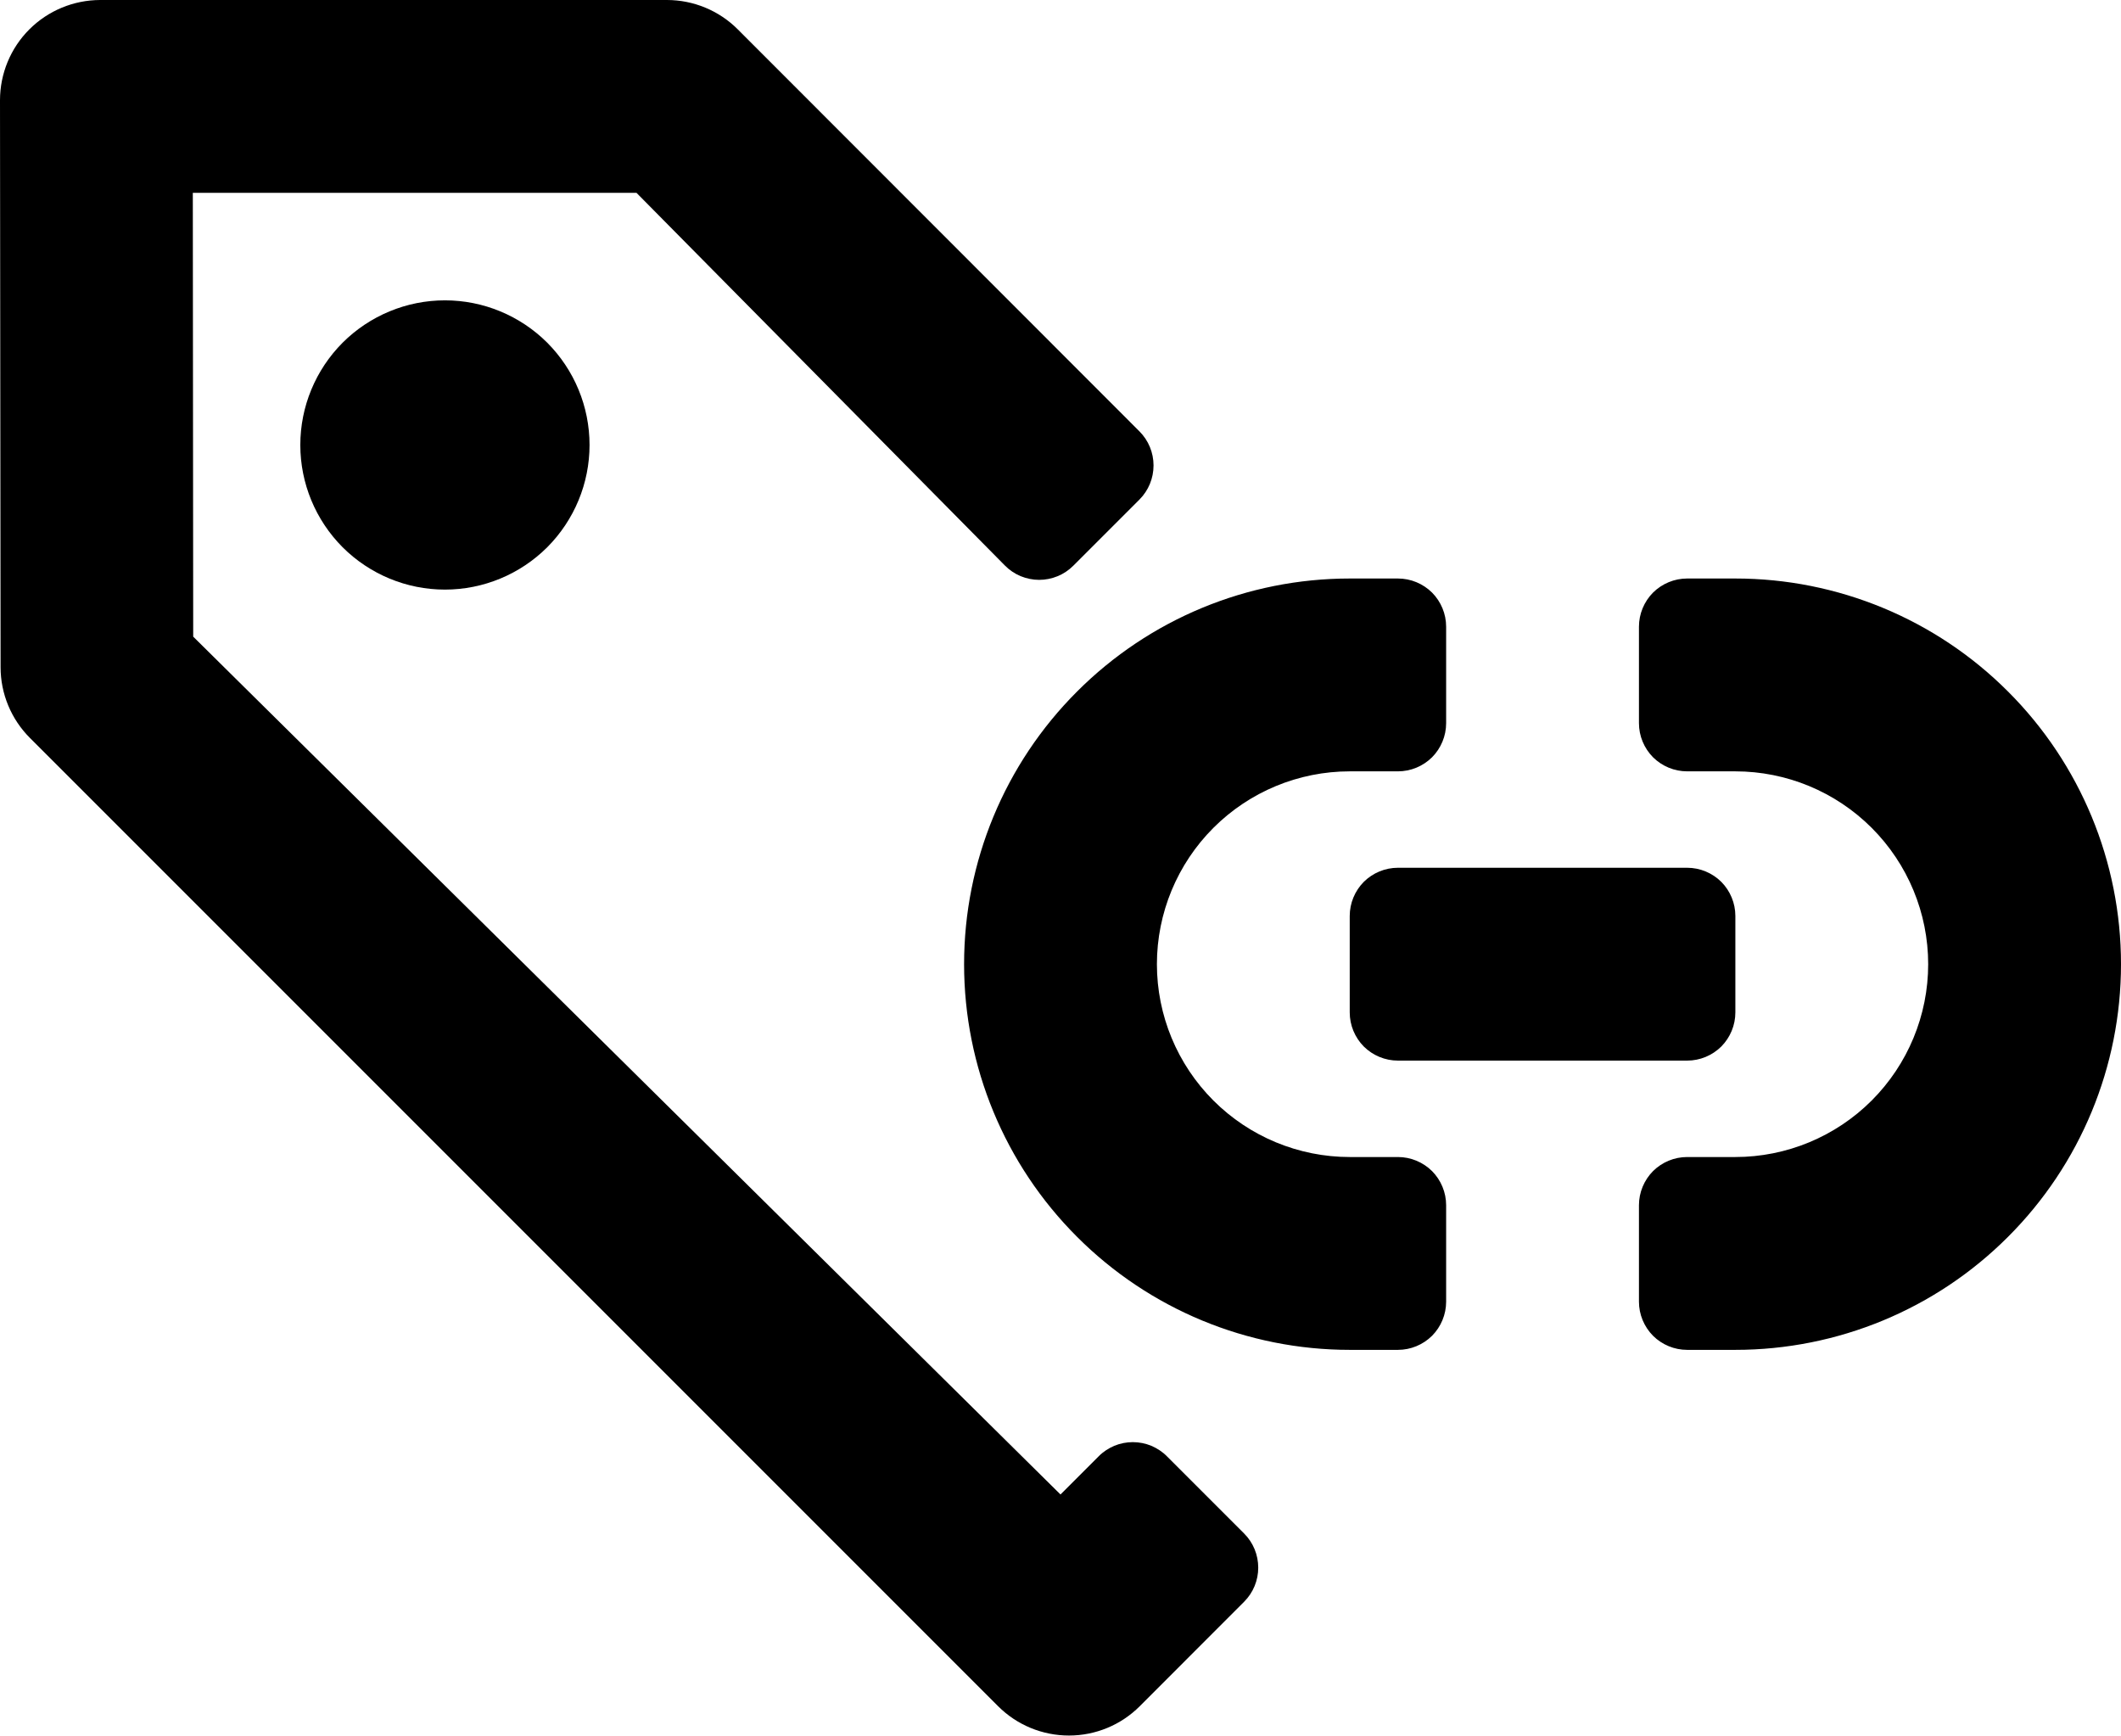
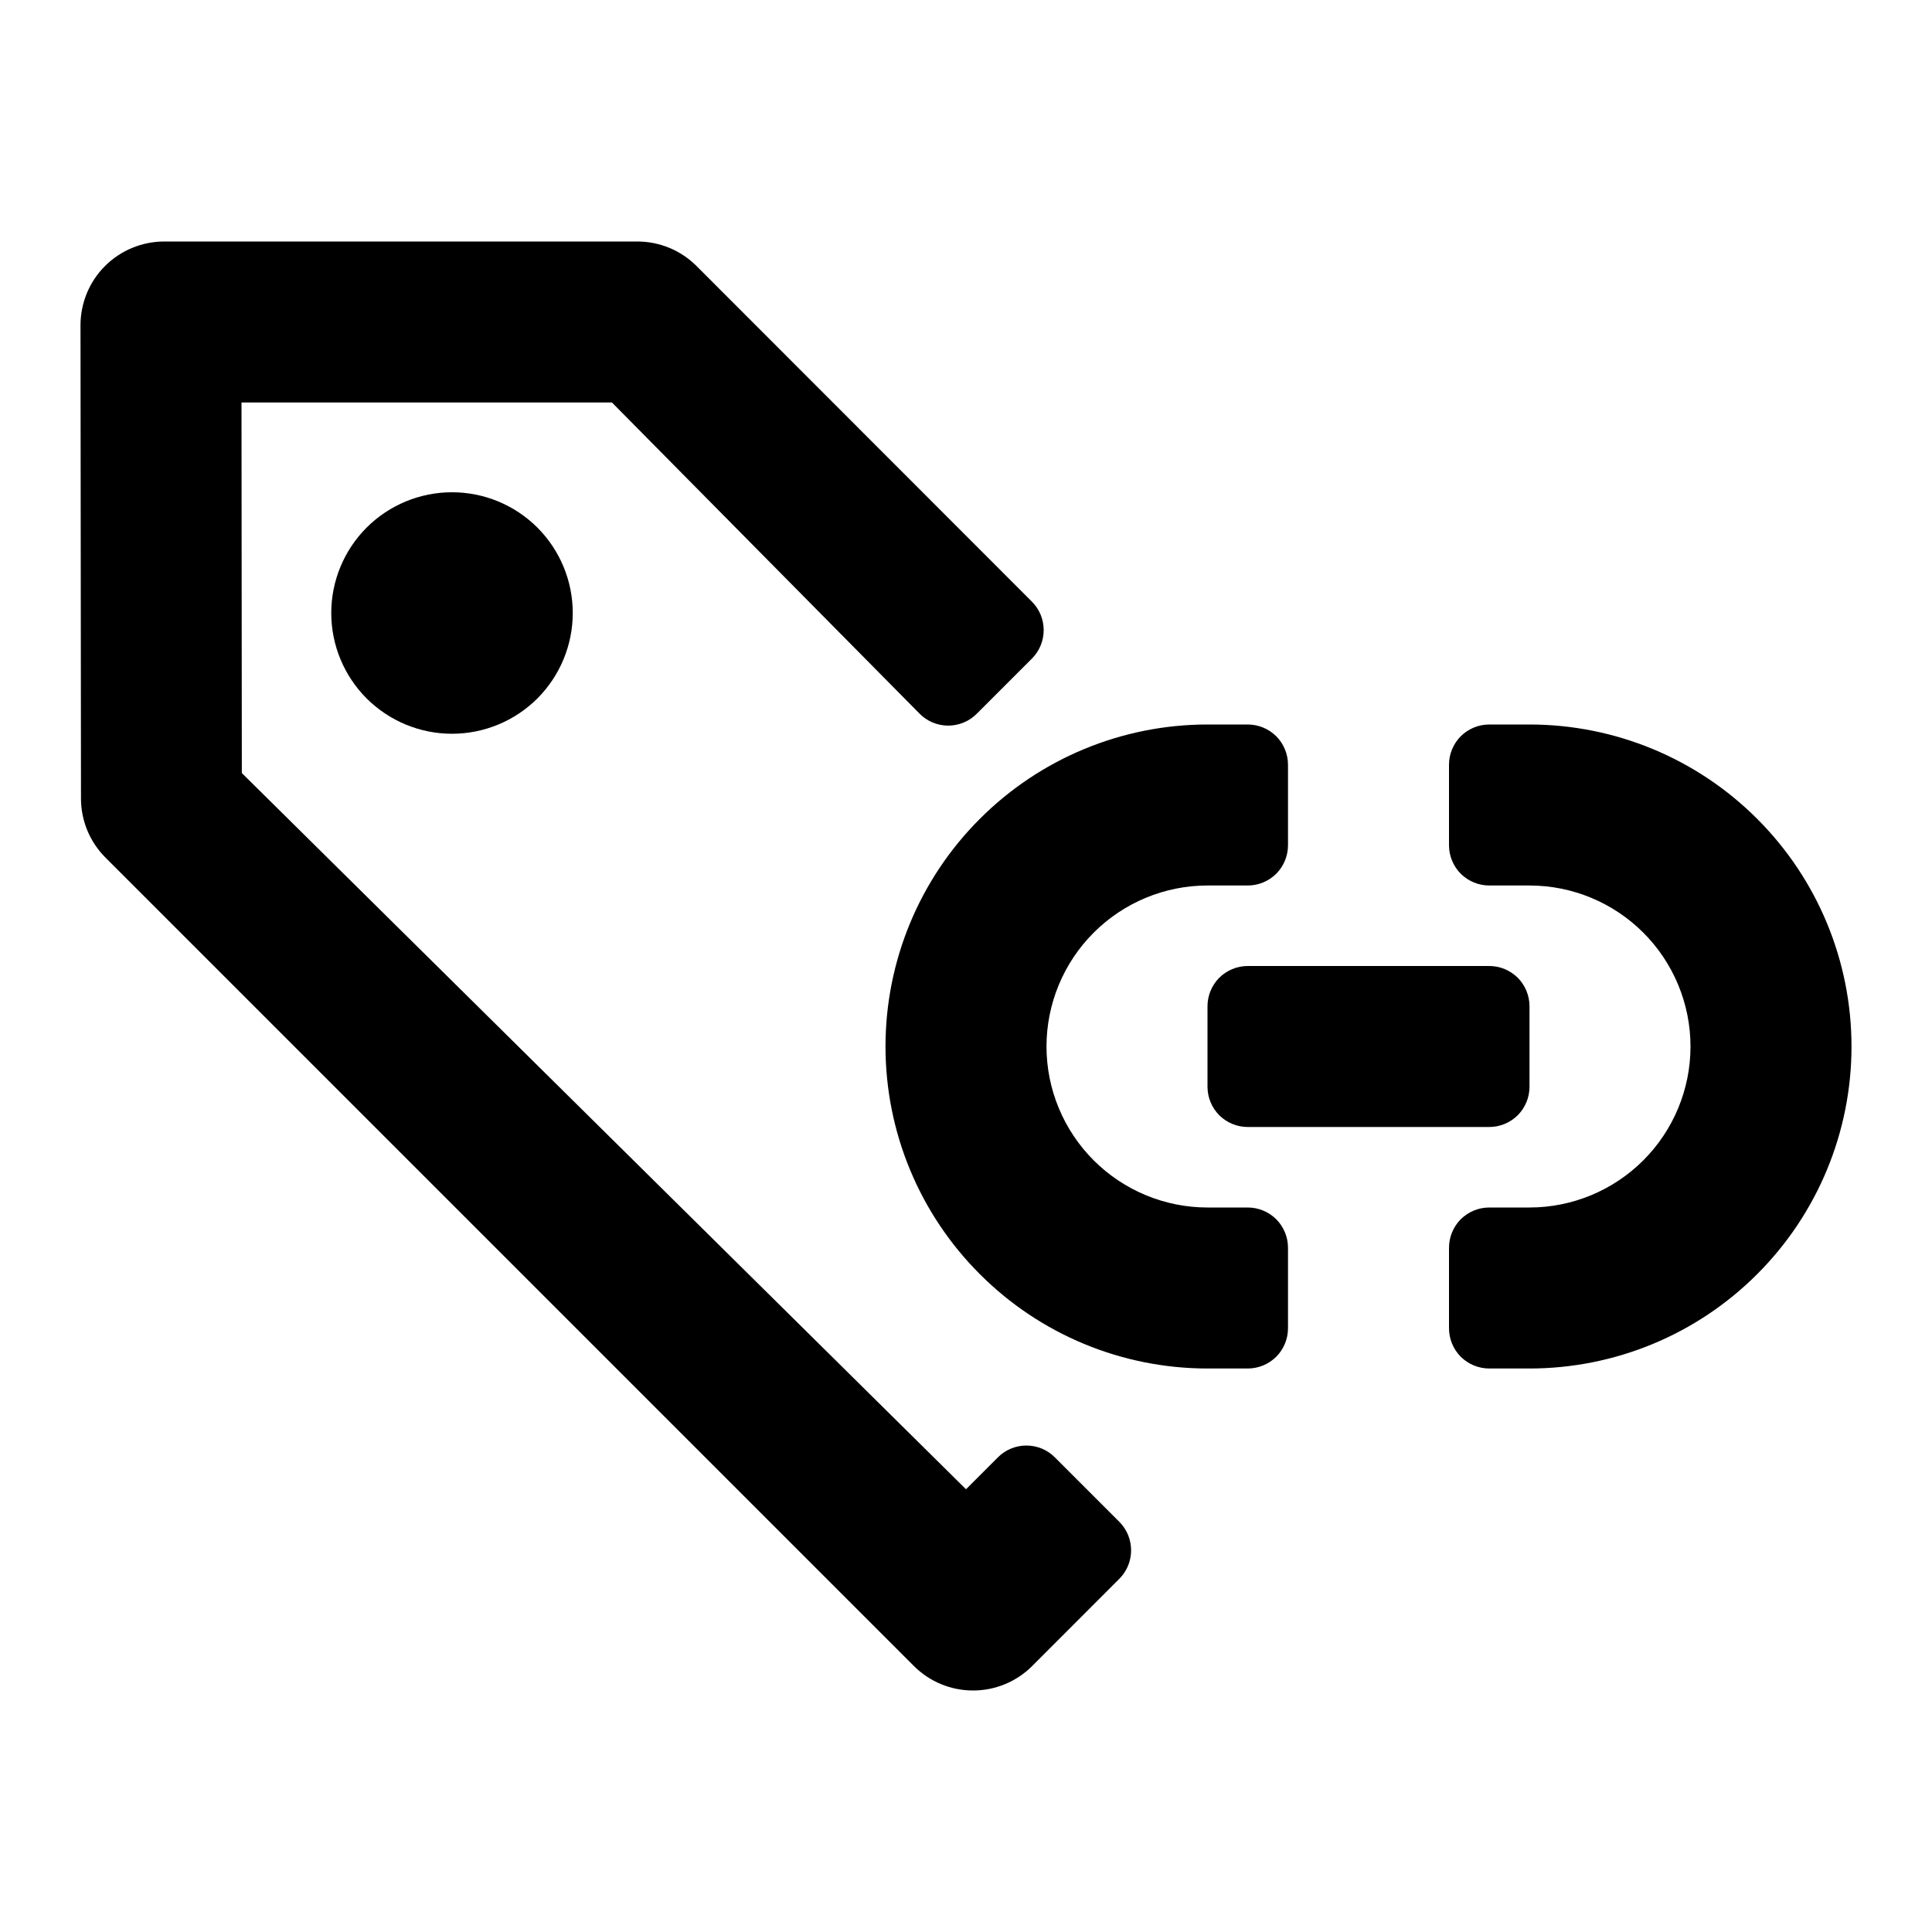
- <svg xmlns="http://www.w3.org/2000/svg" aria-label="tag assignments" viewBox="0 0 22 18">
-   <path fill-rule="evenodd" clip-rule="evenodd" d="M12.905 16.612C12.999 16.518 13.051 16.391 13.051 16.259C13.051 16.126 12.999 15.999 12.905 15.905L12.104 15.104C12.058 15.057 12.002 15.021 11.942 14.995C11.881 14.97 11.816 14.957 11.75 14.957C11.684 14.957 11.619 14.97 11.558 14.995C11.498 15.021 11.442 15.057 11.396 15.104L11 15.5L2.004 6.603L2 2H6.602L10.423 5.865C10.469 5.912 10.524 5.949 10.585 5.975C10.646 6 10.712 6.014 10.778 6.014C10.844 6.014 10.909 6.001 10.97 5.976C11.031 5.951 11.086 5.914 11.133 5.867L11.819 5.181C11.913 5.087 11.965 4.96 11.965 4.827C11.965 4.695 11.913 4.568 11.819 4.474L7.652 0.304C7.556 0.208 7.441 0.131 7.315 0.079C7.189 0.027 7.054 -6.08215e-06 6.918 1.03364e-09H1.038C0.763 0.001 0.499 0.11 0.304 0.305C0.109 0.5 -5.0939e-07 0.765 0 1.04L0.006 6.92C0.006 7.195 0.116 7.459 0.31 7.653L10.353 17.696C10.548 17.891 10.812 18 11.088 18C11.363 18 11.627 17.891 11.822 17.696L12.905 16.612Z" />
-   <path fill-rule="evenodd" clip-rule="evenodd" d="M4.615 6.115C5.013 6.115 5.394 5.957 5.676 5.676C5.957 5.394 6.115 5.013 6.115 4.615C6.115 4.217 5.957 3.836 5.676 3.554C5.394 3.273 5.013 3.115 4.615 3.115C4.217 3.115 3.836 3.273 3.554 3.554C3.273 3.836 3.115 4.217 3.115 4.615C3.115 5.013 3.273 5.394 3.554 5.676C3.836 5.957 4.217 6.115 4.615 6.115Z" />
-   <path d="M17.5 9H14.5C14.367 9 14.24 9.053 14.146 9.146C14.053 9.24 14 9.367 14 9.5V10.5C14 10.633 14.053 10.76 14.146 10.854C14.24 10.947 14.367 11 14.5 11H17.5C17.633 11 17.76 10.947 17.854 10.854C17.947 10.76 18 10.633 18 10.5V9.5C18 9.367 17.947 9.24 17.854 9.146C17.76 9.053 17.633 9 17.5 9Z" />
-   <path fill-rule="evenodd" clip-rule="evenodd" d="M18 8H17.5C17.367 8 17.24 7.947 17.146 7.854C17.053 7.76 17 7.633 17 7.5V6.5C17 6.367 17.053 6.24 17.146 6.146C17.24 6.053 17.367 6 17.5 6H18C19.061 6 20.078 6.421 20.828 7.172C21.579 7.922 22 8.939 22 10C22 11.061 21.579 12.078 20.828 12.828C20.078 13.579 19.061 14 18 14H17.5C17.367 14 17.24 13.947 17.146 13.854C17.053 13.76 17 13.633 17 13.5V12.5C17 12.367 17.053 12.24 17.146 12.146C17.24 12.053 17.367 12 17.5 12H18C18.53 12 19.039 11.789 19.414 11.414C19.789 11.039 20 10.53 20 10C20 9.47 19.789 8.961 19.414 8.586C19.039 8.211 18.53 8 18 8ZM15 12.5C15 12.367 14.947 12.24 14.854 12.146C14.76 12.053 14.633 12 14.5 12H14C13.47 12 12.961 11.789 12.586 11.414C12.211 11.039 12 10.53 12 10C12 9.47 12.211 8.961 12.586 8.586C12.961 8.211 13.47 8 14 8H14.5C14.633 8 14.76 7.947 14.854 7.854C14.947 7.76 15 7.633 15 7.5V6.5C15 6.367 14.947 6.24 14.854 6.146C14.76 6.053 14.633 6 14.5 6H14C12.939 6 11.922 6.421 11.172 7.172C10.421 7.922 10 8.939 10 10C10 11.061 10.421 12.078 11.172 12.828C11.922 13.579 12.939 14 14 14H14.5C14.633 14 14.76 13.947 14.854 13.854C14.947 13.76 15 13.633 15 13.5V12.5Z" />
+ <svg xmlns="http://www.w3.org/2000/svg" aria-label="tag assignments" viewBox="0 0 24 24">
+   <path fill-rule="evenodd" clip-rule="evenodd" d="M13.905 19.612C13.999 19.518 14.051 19.391 14.051 19.259C14.051 19.126 13.999 18.999 13.905 18.905L13.104 18.104C13.058 18.057 13.002 18.02 12.942 17.995C12.881 17.97 12.816 17.957 12.75 17.957C12.684 17.957 12.619 17.97 12.558 17.995C12.498 18.02 12.442 18.057 12.396 18.104L12 18.5L3.004 9.603L3 5H7.602L11.423 8.865C11.469 8.912 11.524 8.949 11.585 8.975C11.646 9 11.712 9.014 11.778 9.014C11.844 9.014 11.909 9.001 11.97 8.976C12.031 8.951 12.086 8.914 12.133 8.867L12.819 8.181C12.913 8.087 12.965 7.96 12.965 7.827C12.965 7.695 12.913 7.568 12.819 7.474L8.652 3.304C8.556 3.208 8.441 3.131 8.315 3.079C8.189 3.027 8.054 3 7.918 3H2.038C1.763 3.001 1.499 3.11 1.304 3.305C1.109 3.5 1 3.765 1 4.04L1.006 9.92C1.006 10.195 1.116 10.459 1.31 10.653L11.353 20.696C11.548 20.891 11.812 21 12.088 21C12.363 21 12.627 20.891 12.822 20.696L13.905 19.612Z" />
+   <path fill-rule="evenodd" clip-rule="evenodd" d="M5.615 9.115C6.013 9.115 6.394 8.957 6.676 8.676C6.957 8.394 7.115 8.013 7.115 7.615C7.115 7.217 6.957 6.836 6.676 6.554C6.394 6.273 6.013 6.115 5.615 6.115C5.217 6.115 4.836 6.273 4.554 6.554C4.273 6.836 4.115 7.217 4.115 7.615C4.115 8.013 4.273 8.394 4.554 8.676C4.836 8.957 5.217 9.115 5.615 9.115Z" />
+   <path d="M18.5 12H15.5C15.367 12 15.24 12.053 15.146 12.146C15.053 12.24 15 12.367 15 12.5V13.5C15 13.633 15.053 13.76 15.146 13.854C15.24 13.947 15.367 14 15.5 14H18.5C18.633 14 18.76 13.947 18.854 13.854C18.947 13.76 19 13.633 19 13.5V12.5C19 12.367 18.947 12.24 18.854 12.146C18.76 12.053 18.633 12 18.5 12Z" />
+   <path fill-rule="evenodd" clip-rule="evenodd" d="M19 11H18.5C18.367 11 18.24 10.947 18.146 10.854C18.053 10.76 18 10.633 18 10.5V9.5C18 9.367 18.053 9.24 18.146 9.146C18.24 9.053 18.367 9 18.5 9H19C20.061 9 21.078 9.421 21.828 10.172C22.579 10.922 23 11.939 23 13C23 14.061 22.579 15.078 21.828 15.828C21.078 16.579 20.061 17 19 17H18.5C18.367 17 18.24 16.947 18.146 16.854C18.053 16.76 18 16.633 18 16.5V15.5C18 15.367 18.053 15.24 18.146 15.146C18.24 15.053 18.367 15 18.5 15H19C19.53 15 20.039 14.789 20.414 14.414C20.789 14.039 21 13.53 21 13C21 12.47 20.789 11.961 20.414 11.586C20.039 11.211 19.53 11 19 11ZM16 15.5C16 15.367 15.947 15.24 15.854 15.146C15.76 15.053 15.633 15 15.5 15H15C14.47 15 13.961 14.789 13.586 14.414C13.211 14.039 13 13.53 13 13C13 12.47 13.211 11.961 13.586 11.586C13.961 11.211 14.47 11 15 11H15.5C15.633 11 15.76 10.947 15.854 10.854C15.947 10.76 16 10.633 16 10.5V9.5C16 9.367 15.947 9.24 15.854 9.146C15.76 9.053 15.633 9 15.5 9H15C13.939 9 12.922 9.421 12.172 10.172C11.421 10.922 11 11.939 11 13C11 14.061 11.421 15.078 12.172 15.828C12.922 16.579 13.939 17 15 17H15.5C15.633 17 15.76 16.947 15.854 16.854C15.947 16.76 16 16.633 16 16.5V15.5Z" />
</svg>
